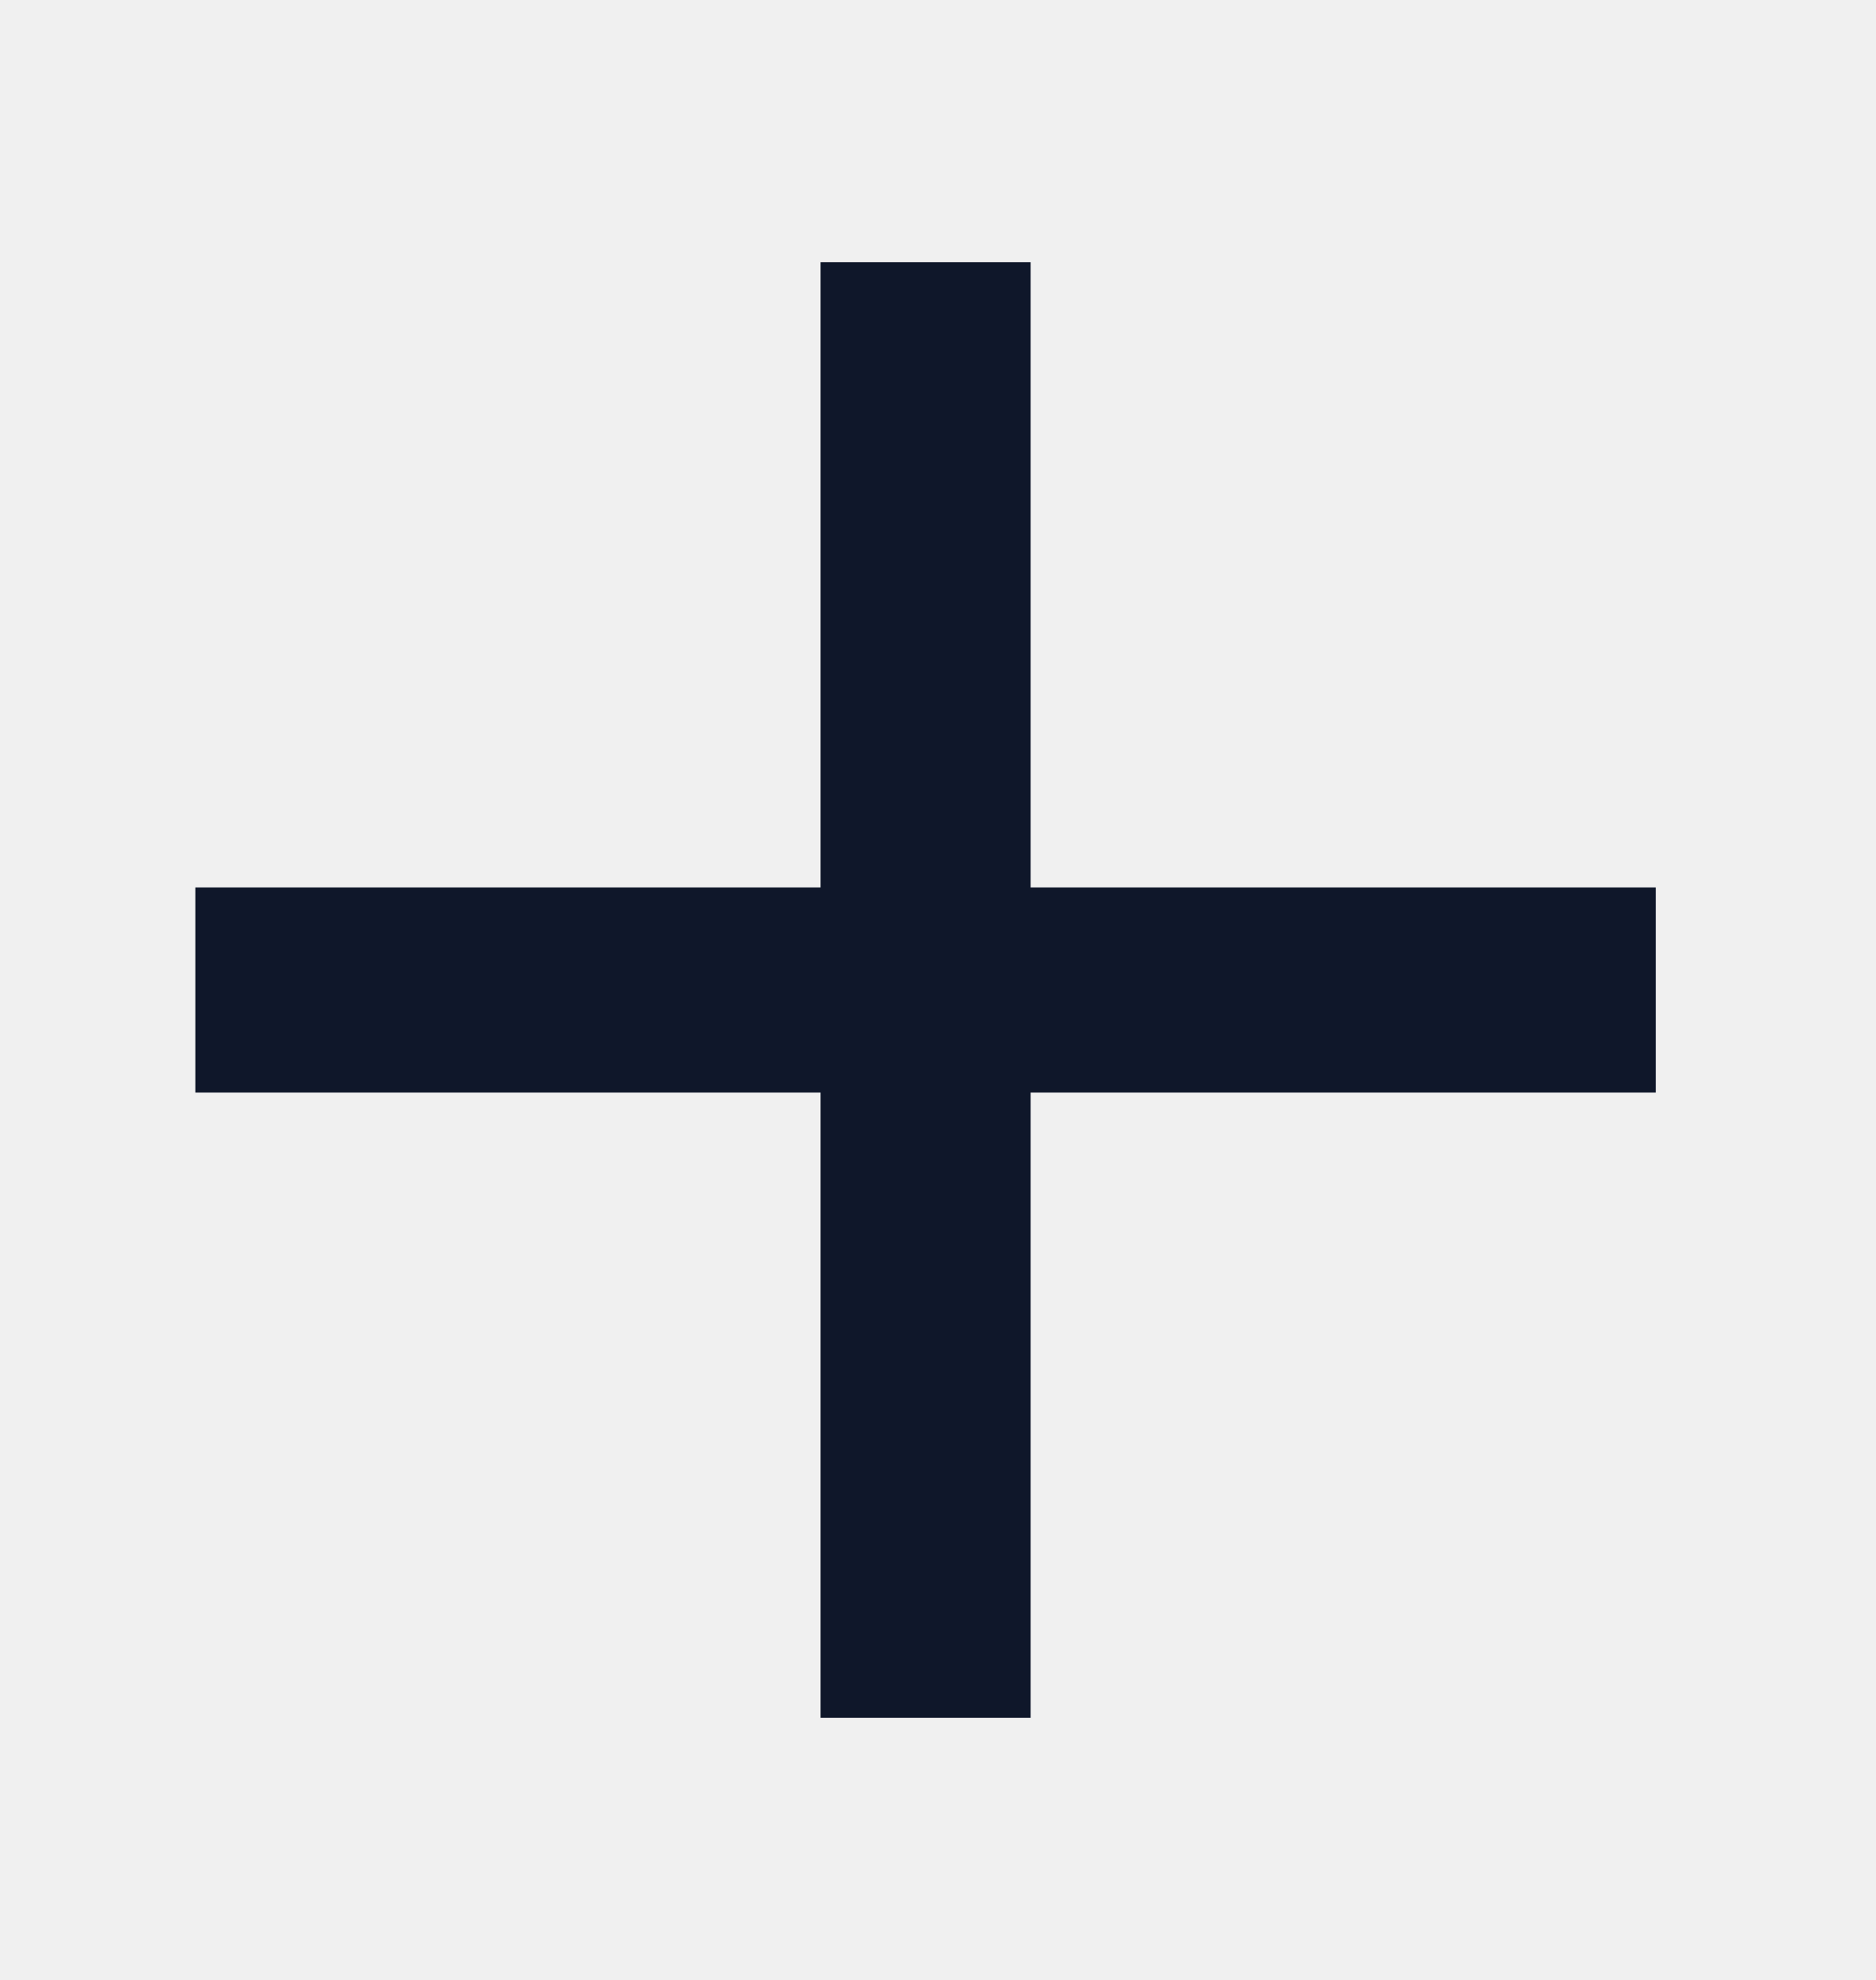
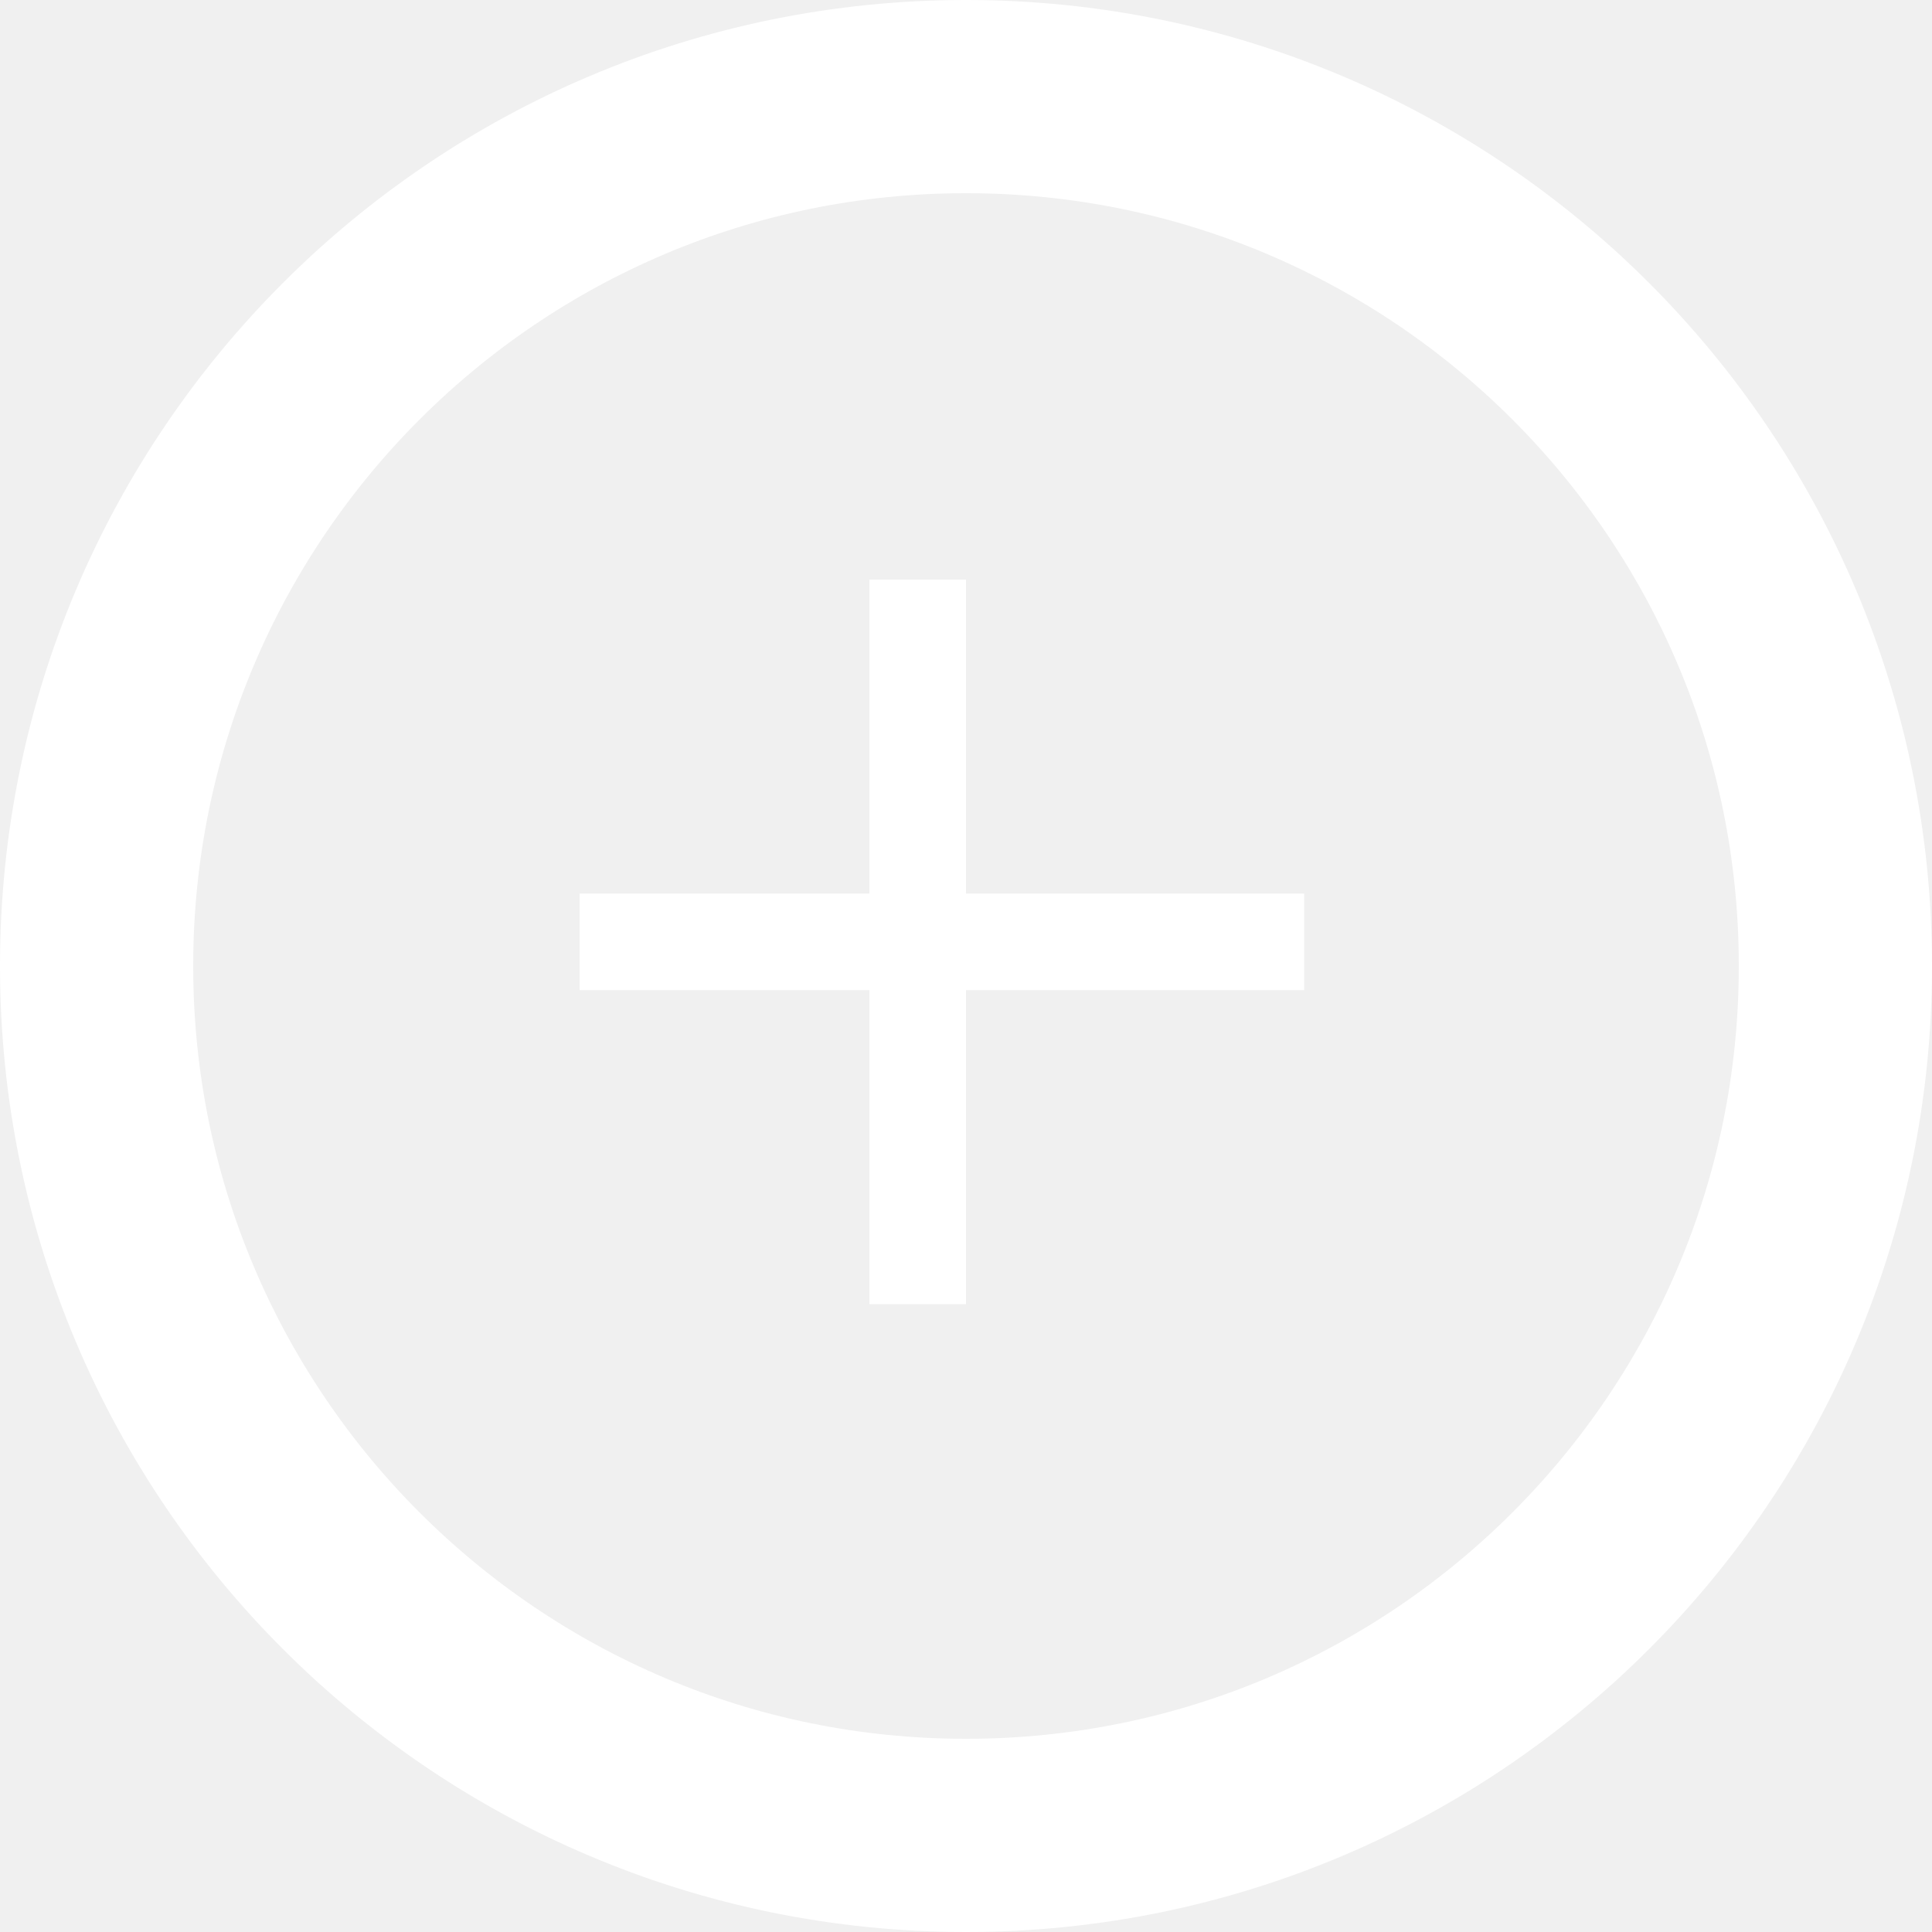
- <svg xmlns="http://www.w3.org/2000/svg" width="18" height="19" viewBox="0 0 18 19" fill="none">
-   <path d="M15.891 10.484H9.891V16.484H7.875V10.484H1.875V8.516H7.875V2.516H9.891V8.516H15.891V10.484Z" fill="#0F172A" />
+ <svg xmlns="http://www.w3.org/2000/svg" width="20" height="20" viewBox="0 0 20 20" fill="none">
+   <circle cx="10" cy="10" r="9" stroke="white" stroke-width="2" />
+   <path d="M9.5 6V9.75M9.5 13.5V9.75M9.5 9.75H13.5H9.75H6" stroke="white" />
</svg>
